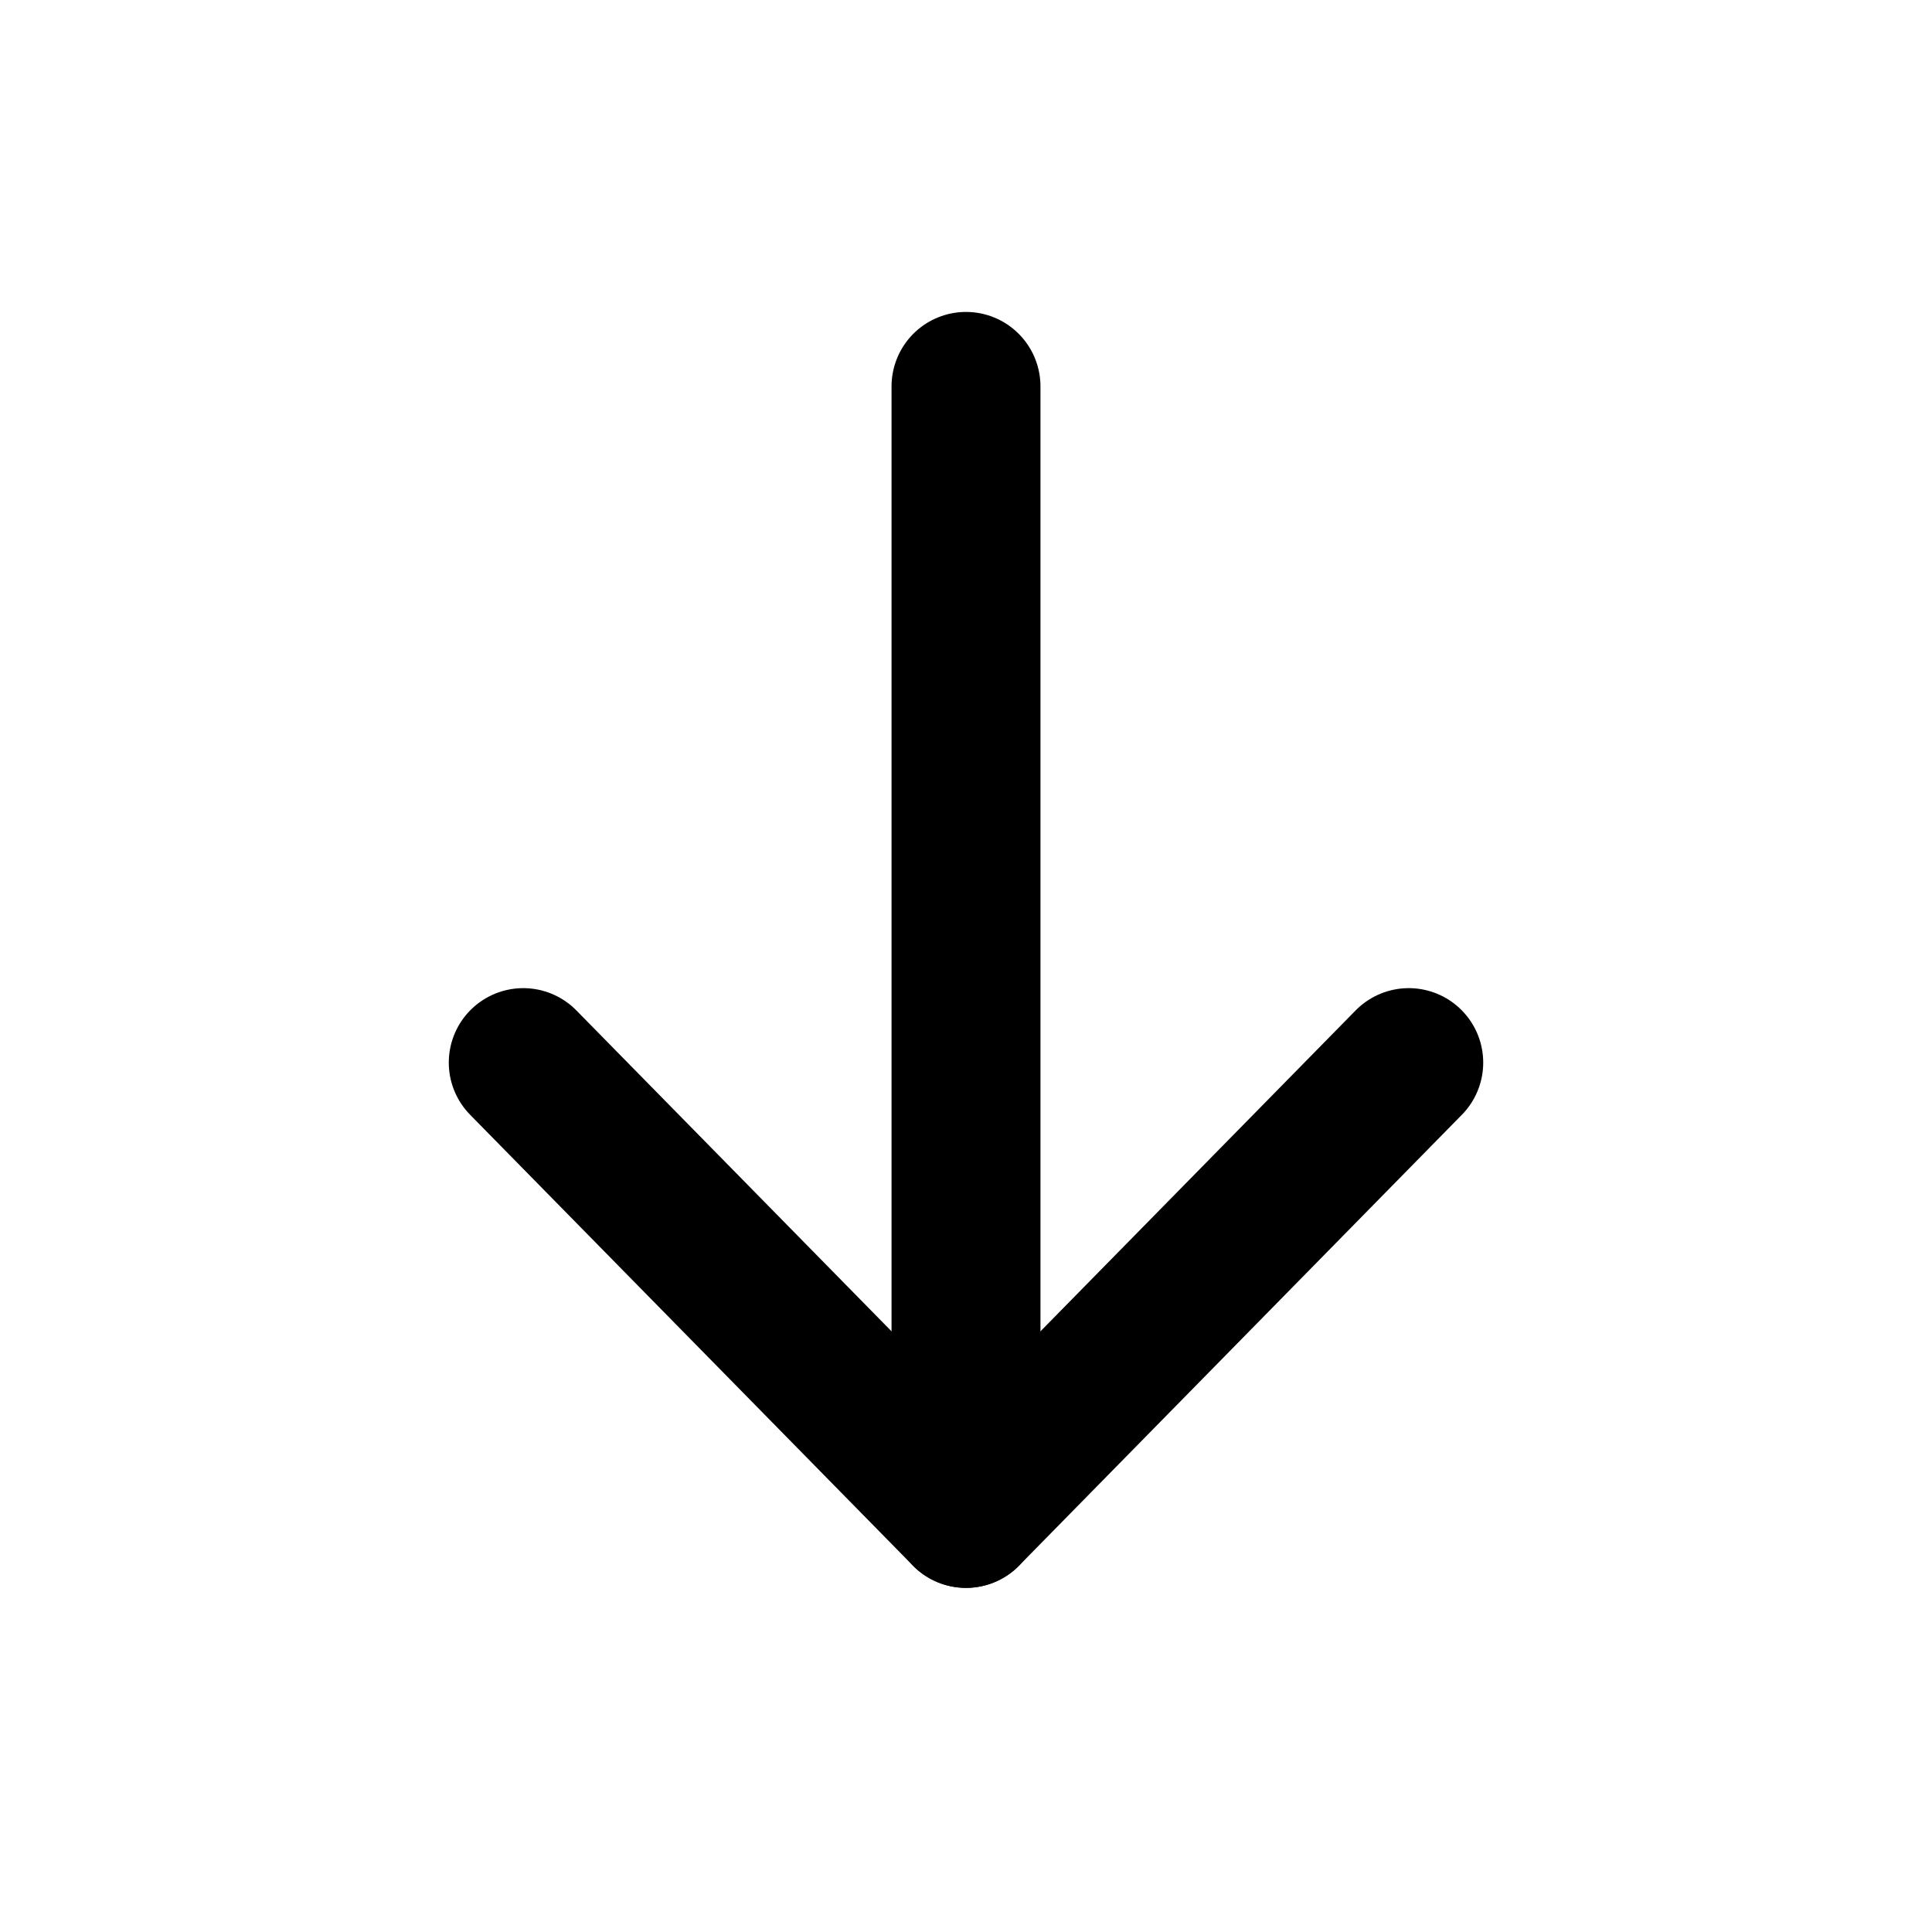
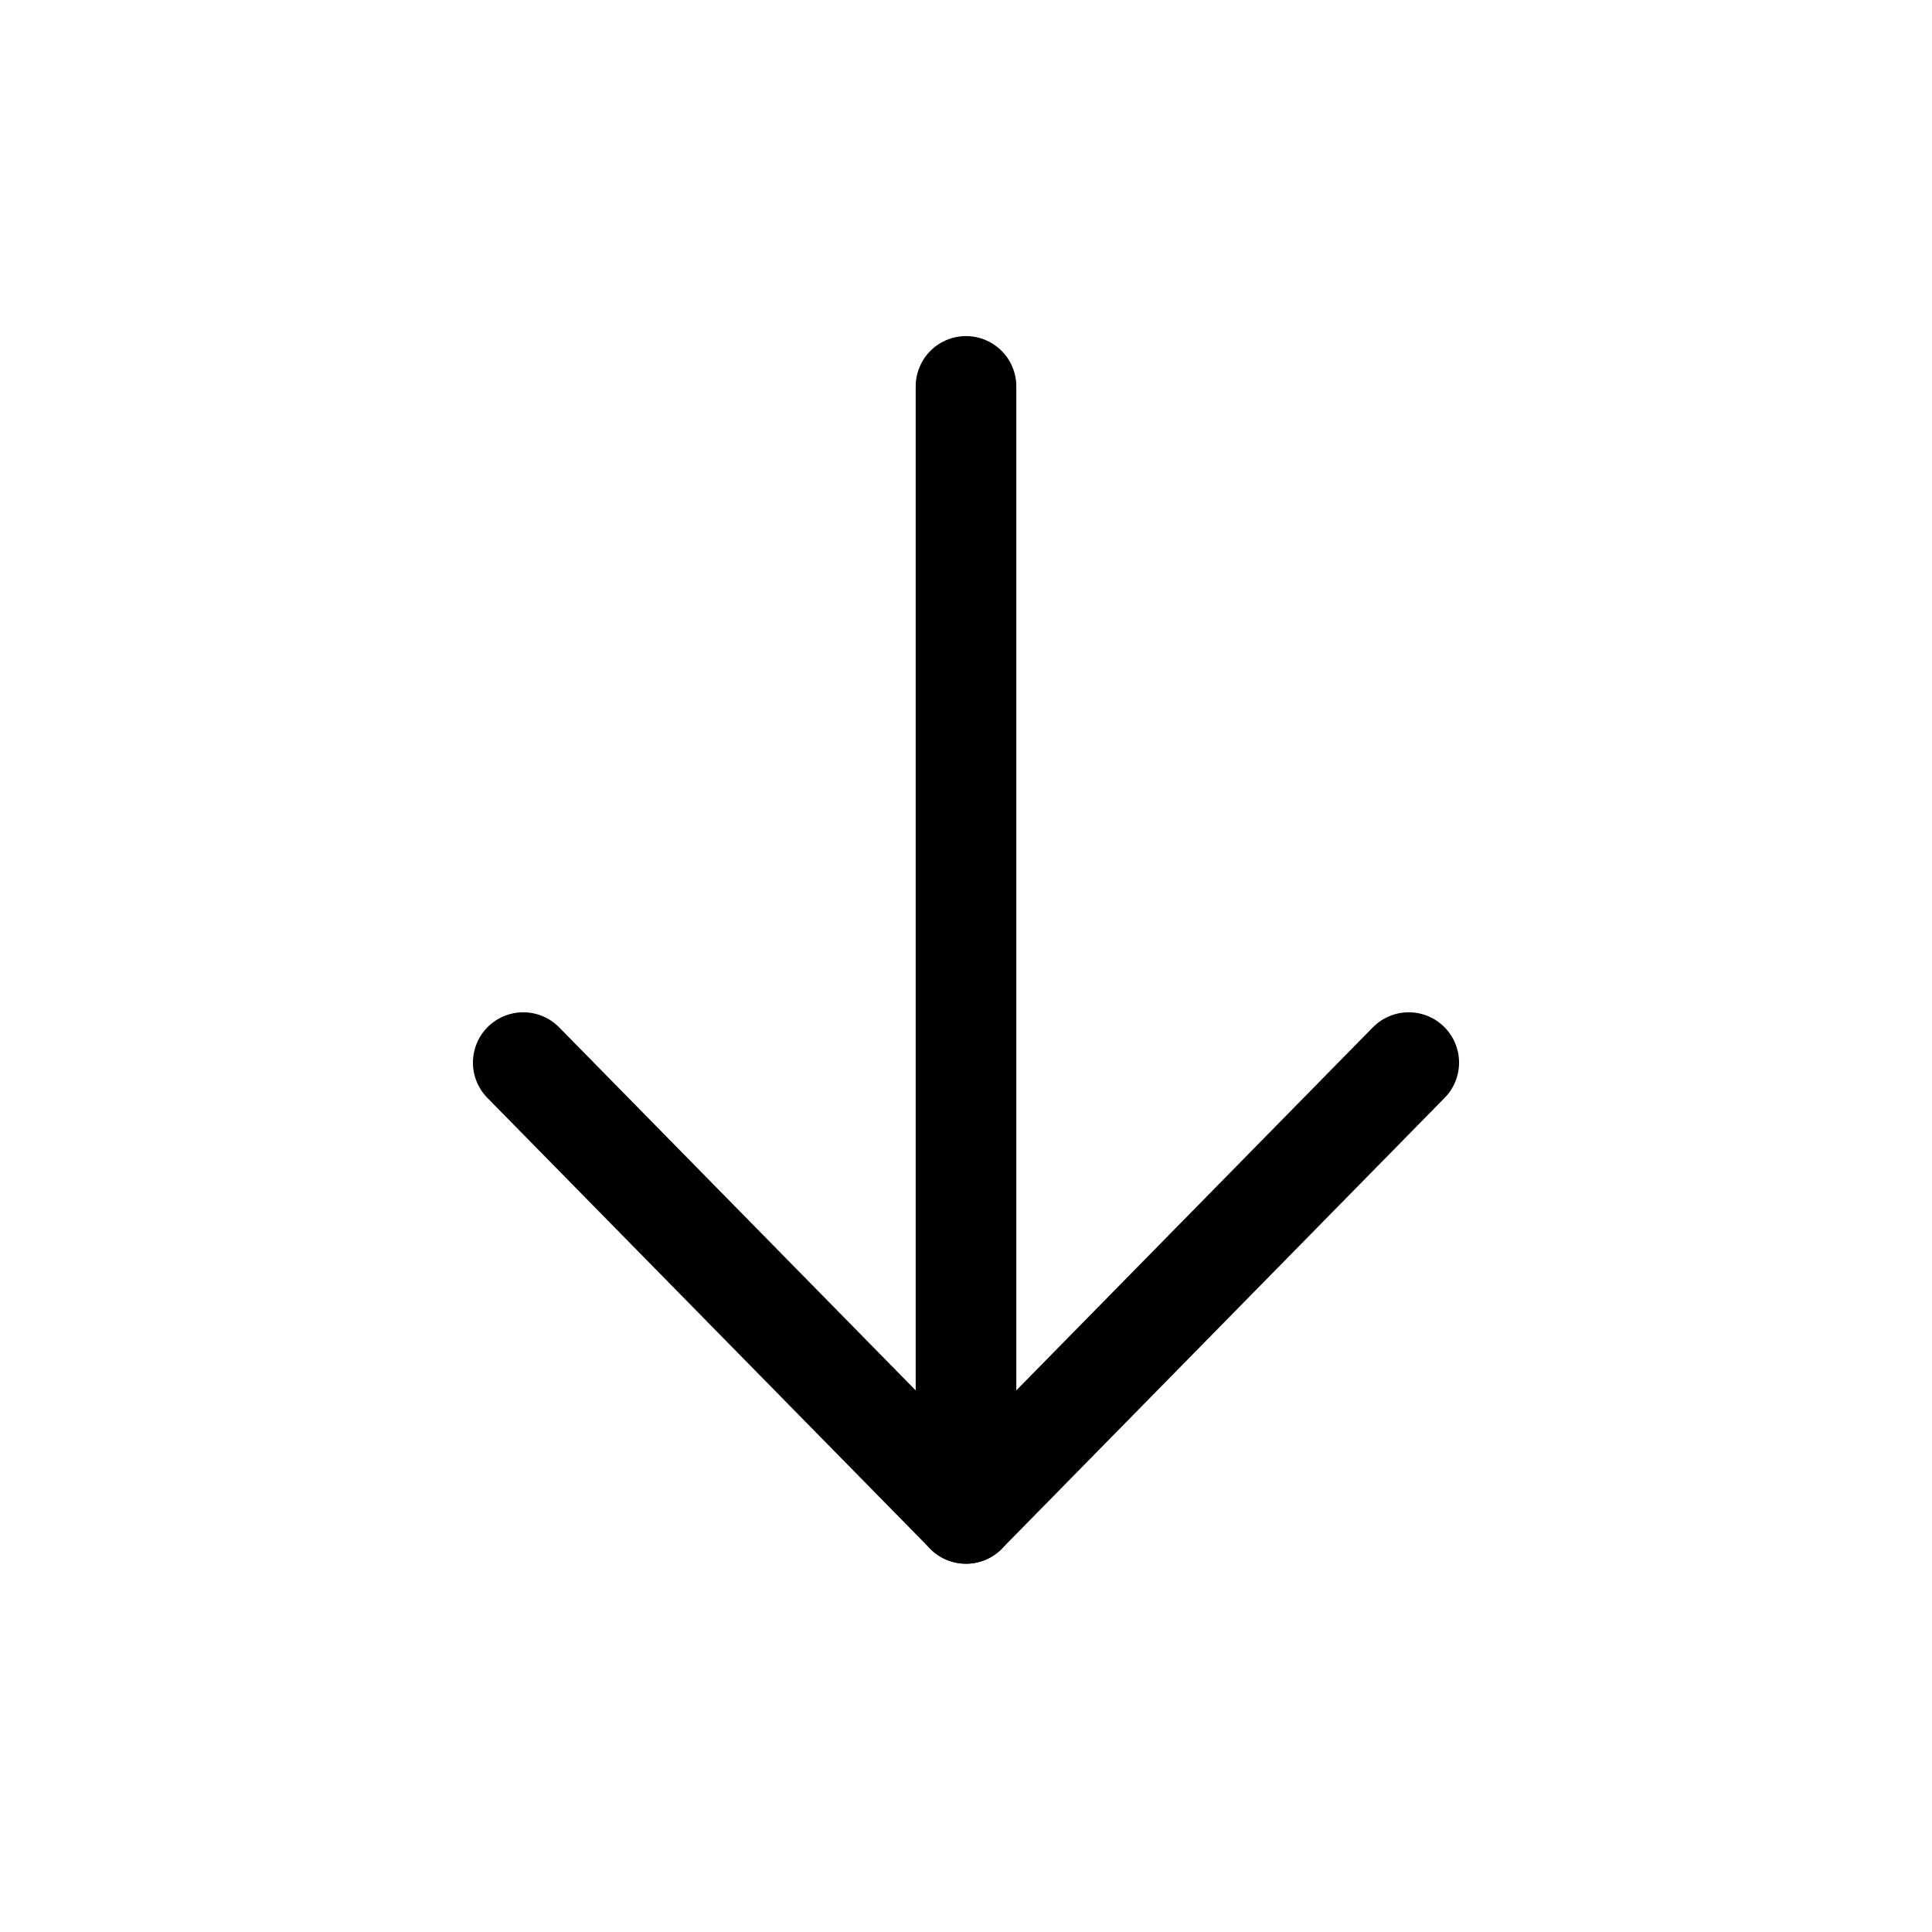
<svg xmlns="http://www.w3.org/2000/svg" viewBox="0 0 24 24" width="24" height="24" fill="none" aria-hidden="true">
-   <path d="M12 4.8 V18.8" stroke="currentColor" stroke-width="1.85" stroke-linecap="round" stroke-linejoin="round" fill="none" />
-   <path d="M6.5 13.2 L12 18.8 L17.5 13.2" stroke="currentColor" stroke-width="1.85" stroke-linecap="round" stroke-linejoin="round" fill="none" />
+   <path d="M12 4.8 V18.8" stroke="currentColor" stroke-width="1.25" stroke-linecap="round" stroke-linejoin="round" fill="none" />
+   <path d="M6.5 13.2 L12 18.8 L17.5 13.2" stroke="currentColor" stroke-width="1.25" stroke-linecap="round" stroke-linejoin="round" fill="none" />
</svg>
